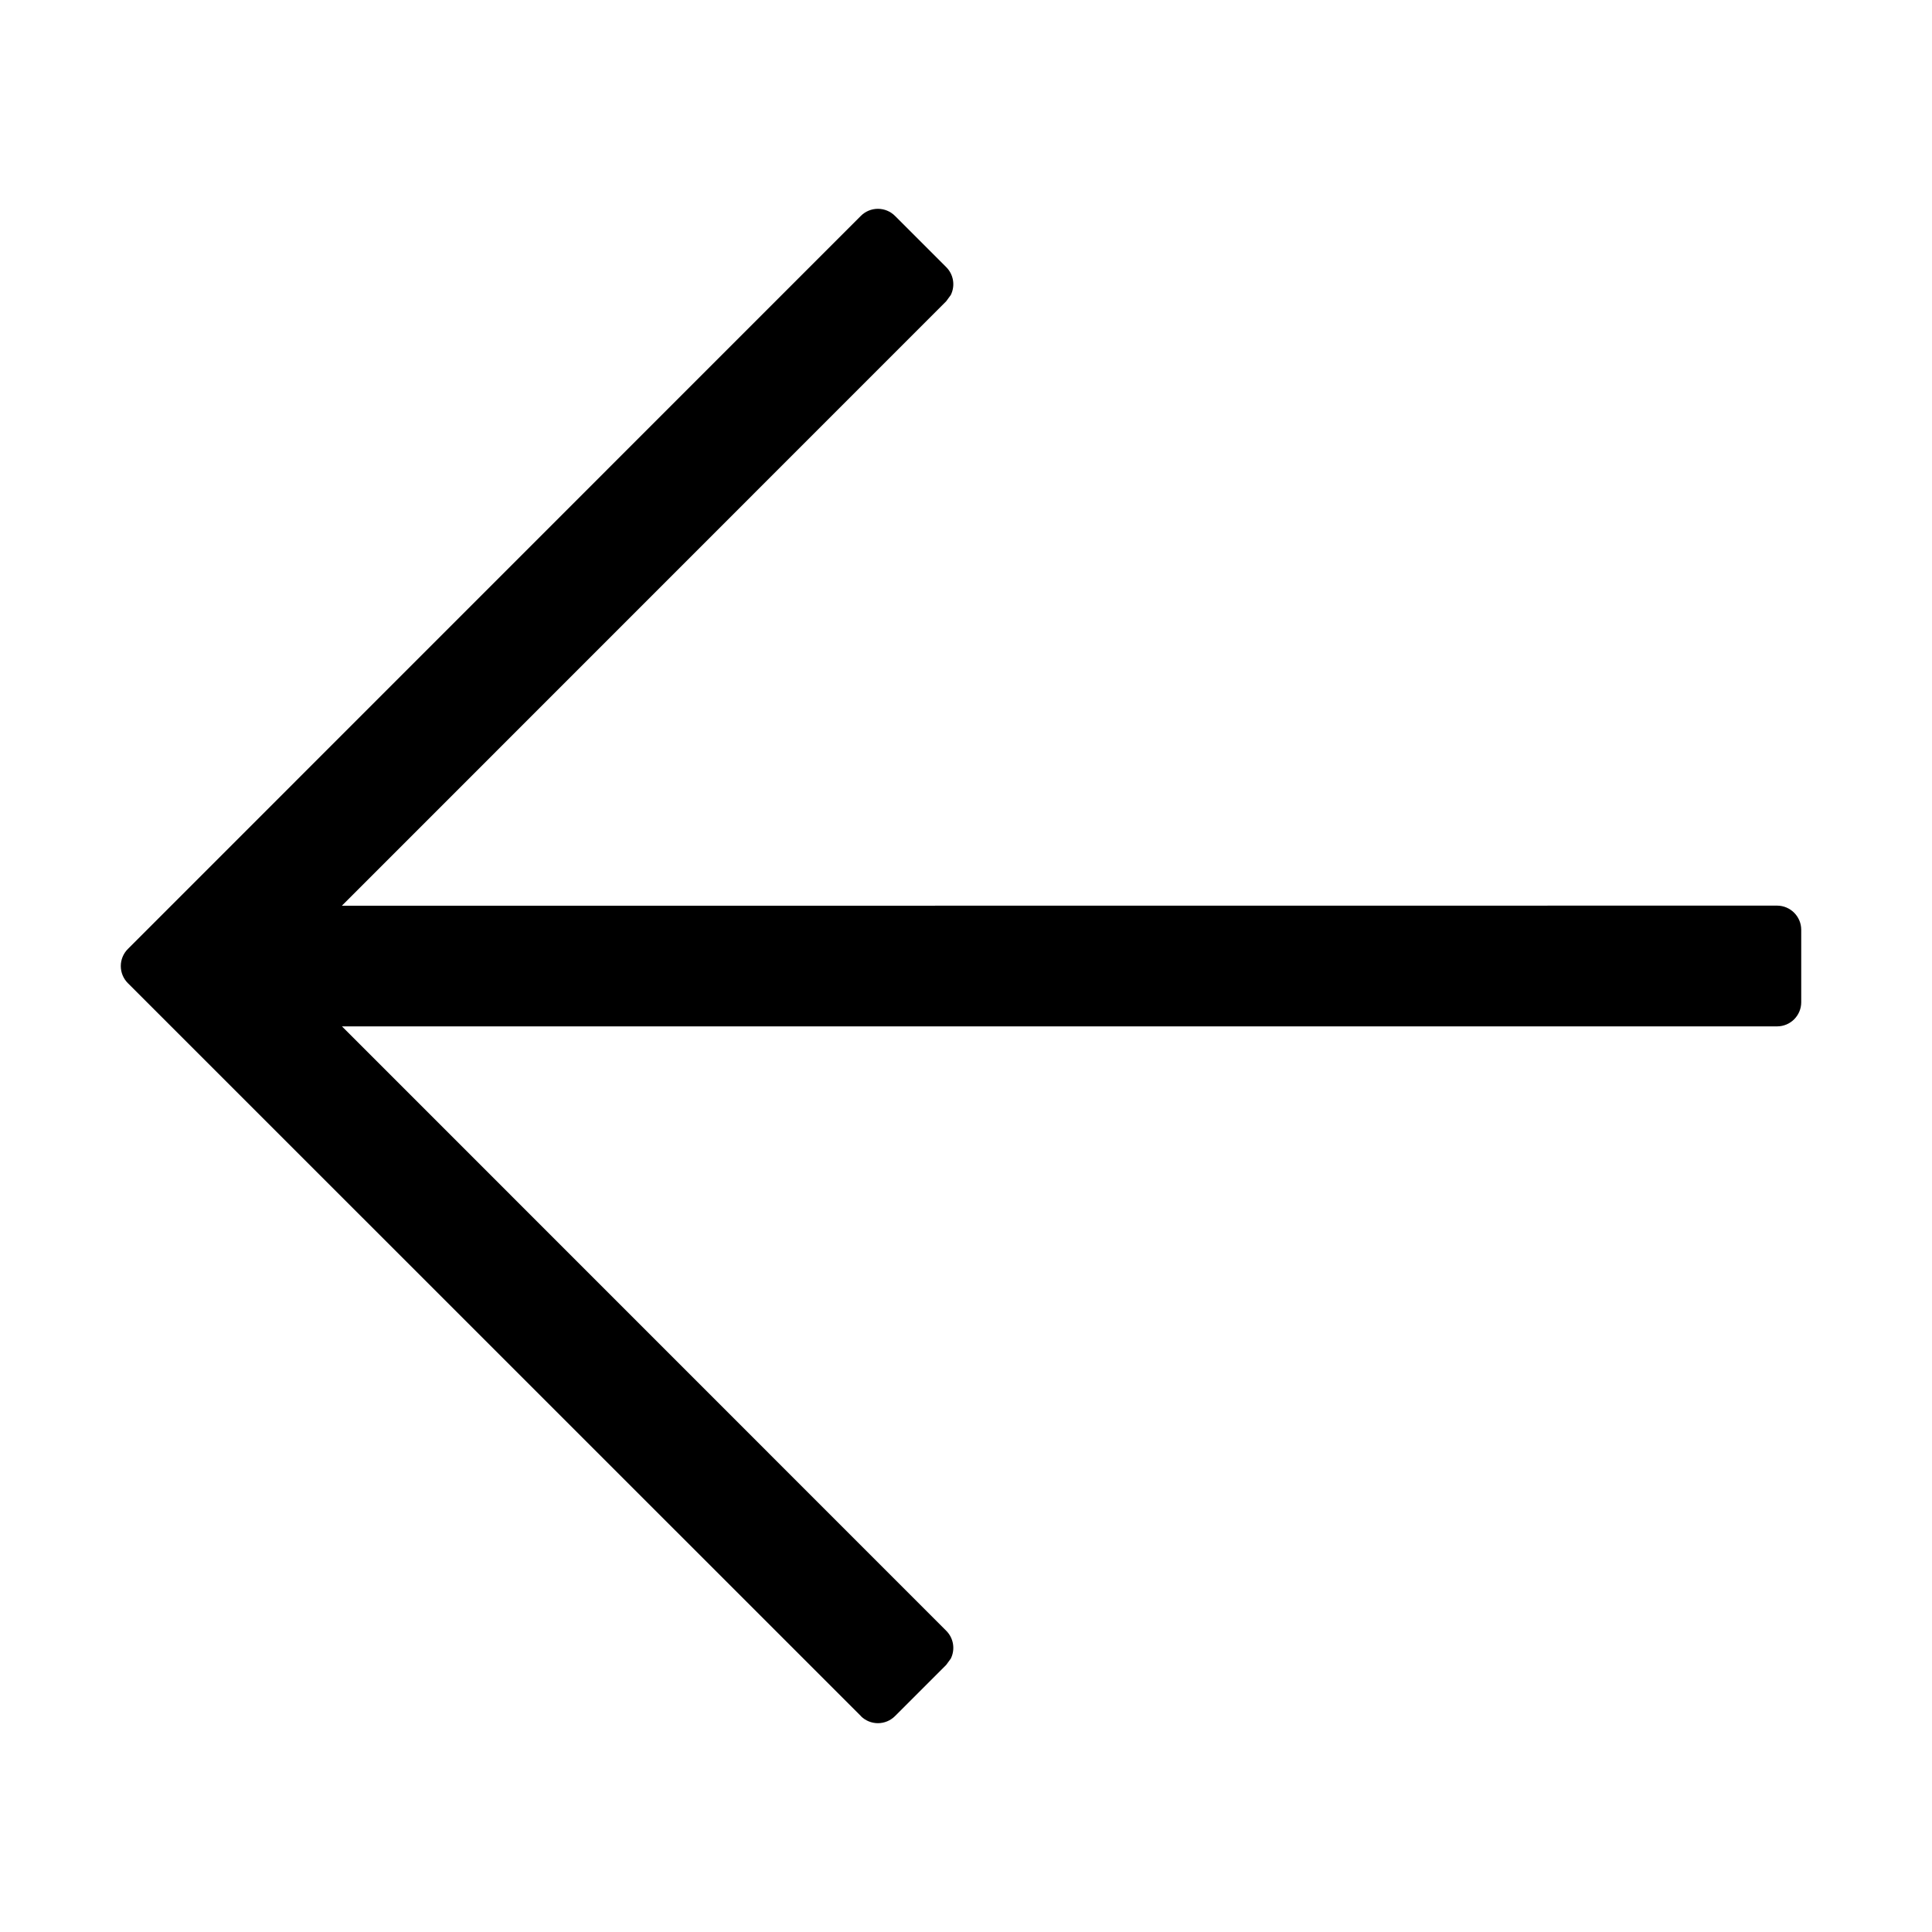
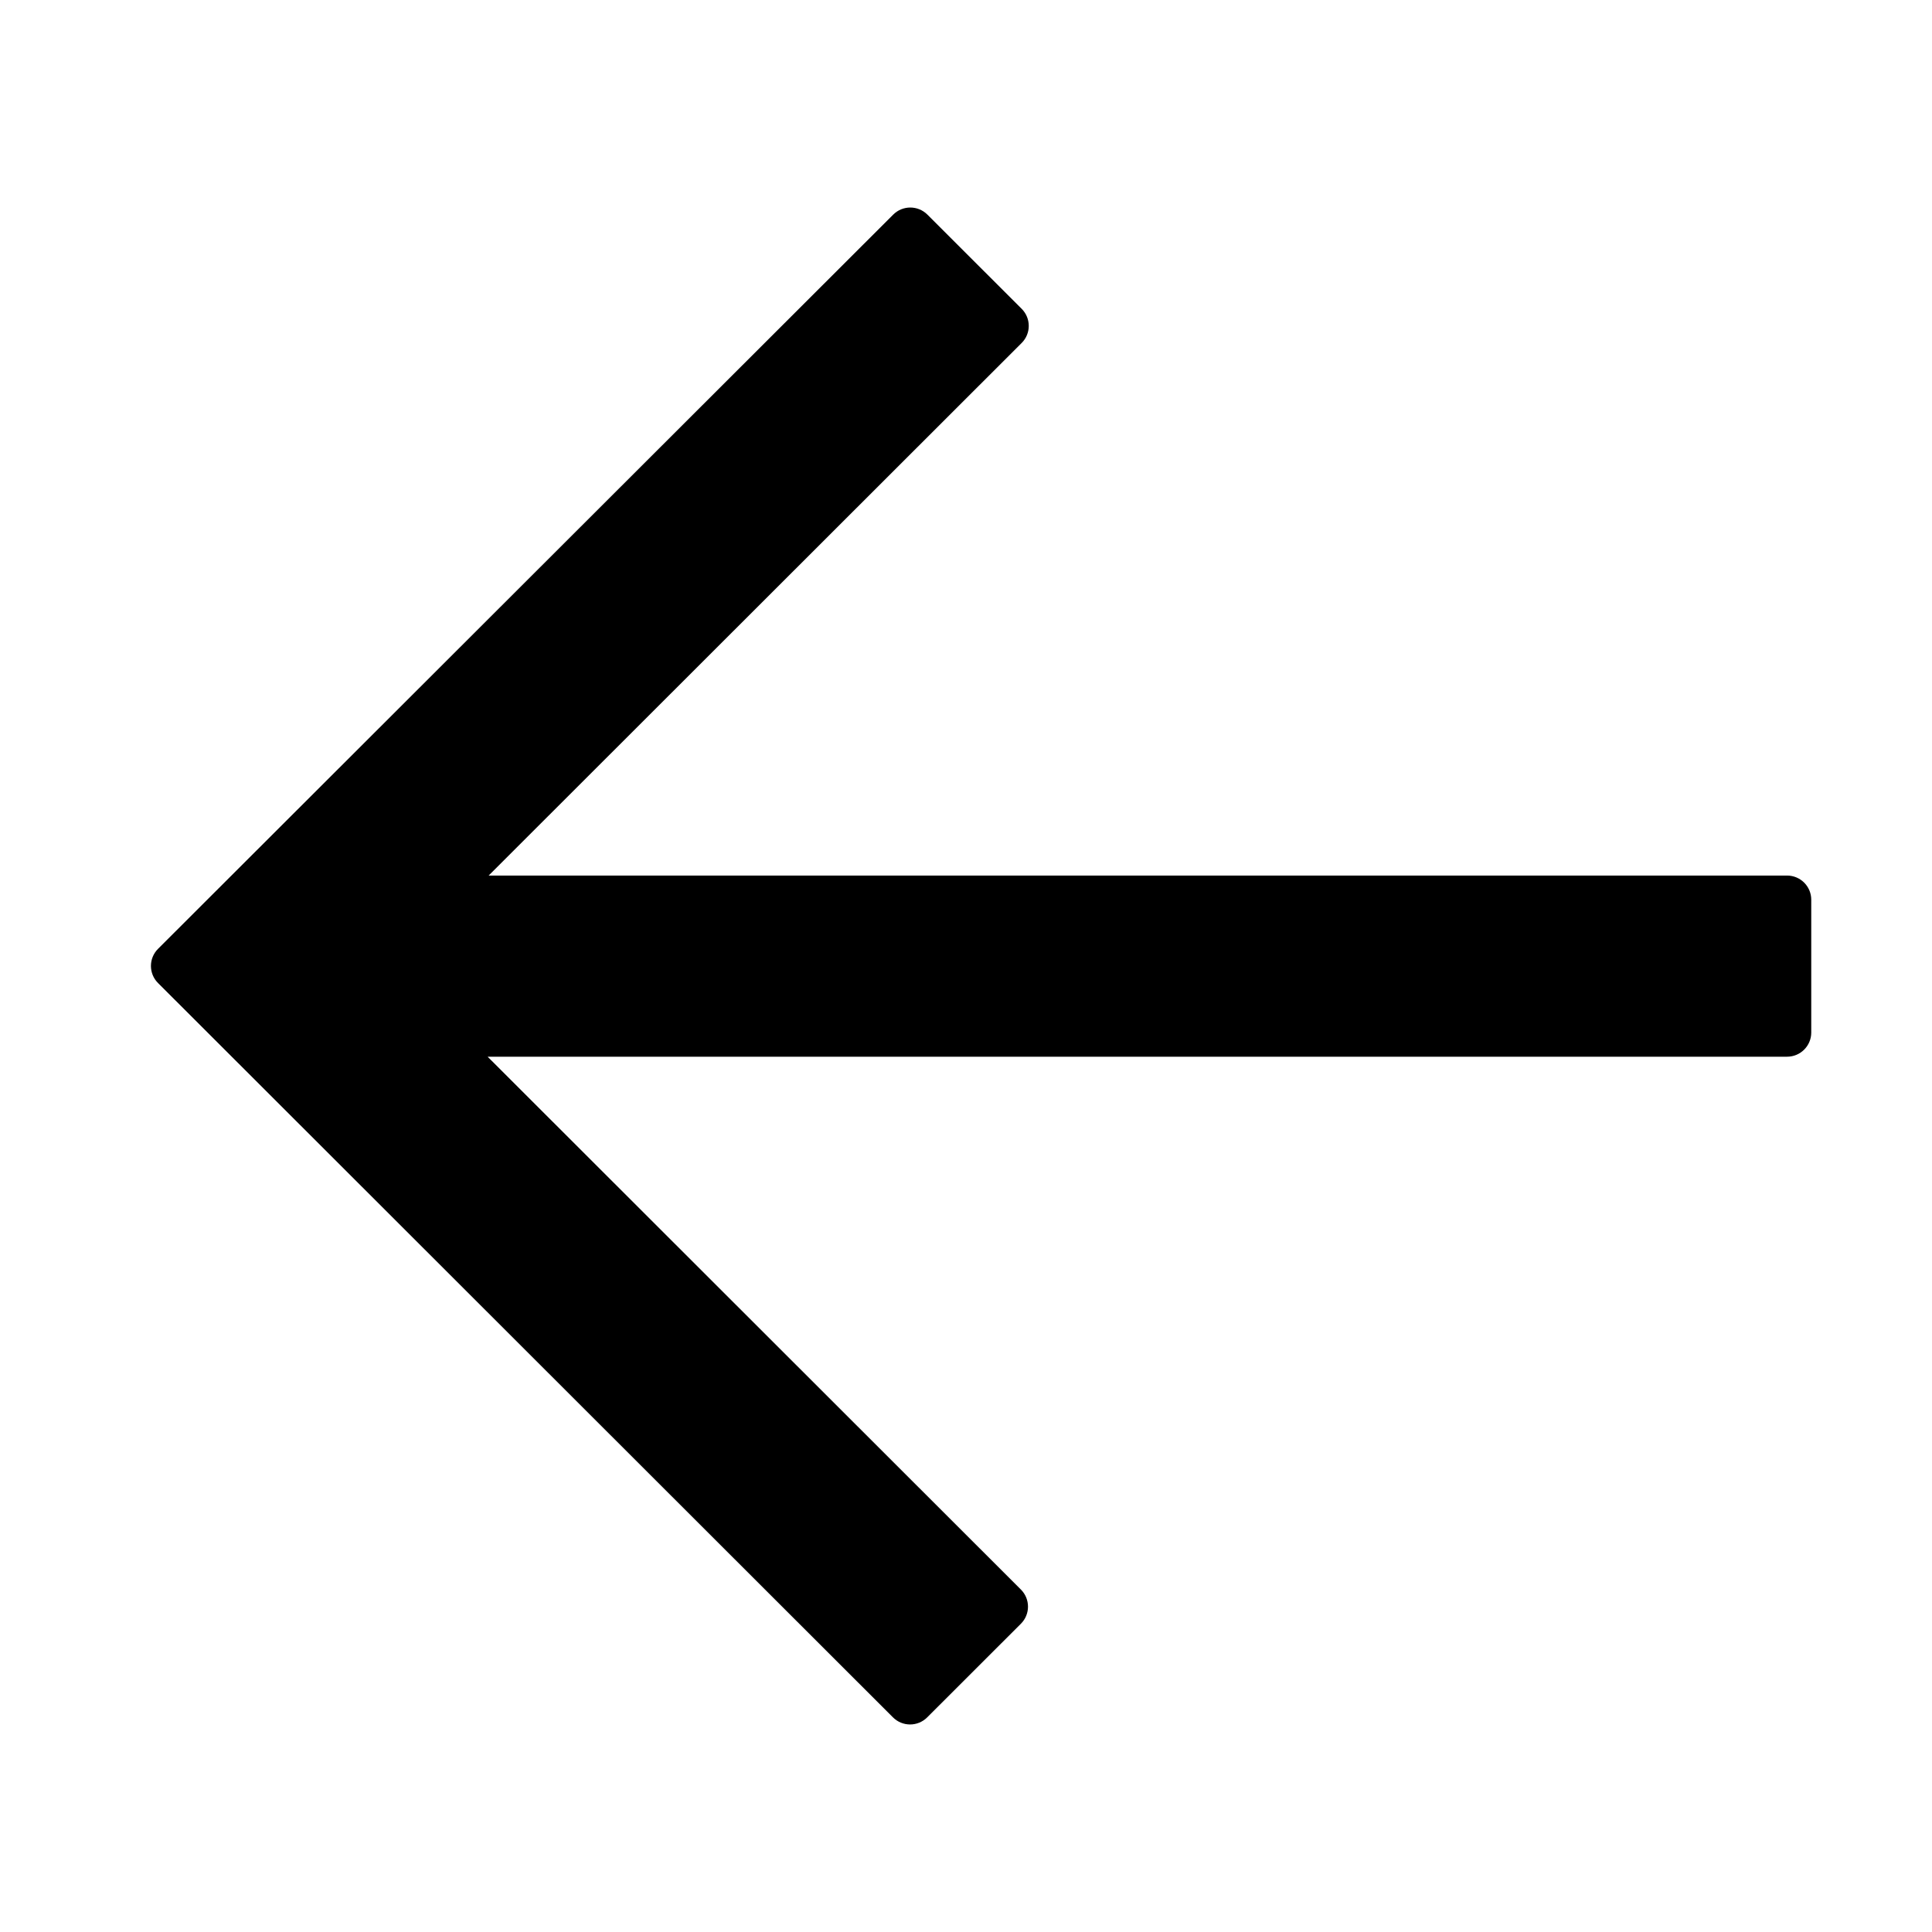
<svg viewBox="0 0 1024 1024" focusable="false">
-   <path d="M456.32 909.568 67.776 521.088a12.8 12.8 0 0 1 0-18.112l388.48-388.544a12.8 12.8 0 0 1 18.112 0l27.136 27.136a12.8 12.8 0 0 1 2.432 14.784l-2.432 3.328-320.32 320.384L941.888 480c7.04 0 12.8 5.76 12.8 12.8v38.4a12.8 12.8 0 0 1-12.8 12.8h-760.64l320.256 320.32a12.8 12.8 0 0 1 2.432 14.784l-2.432 3.328-27.136 27.136a12.8 12.8 0 0 1-18.112 0z" />
+   <path fill-rule="evenodd" d="M83.753 521.024c-5.005-5-5.004-13.107.001-18.106l389.667-389.17c5.003-4.998 13.114-4.997 18.117.001l49.971 49.93c5.003 4.999 5.003 13.104 0 18.103l-282.52 282.283h688.2c7.078 0 12.811 5.732 12.811 12.801v70.407c0 7.07-5.733 12.801-12.812 12.801H258.442l282.665 282.427c5.003 4.999 5.003 13.108 0 18.107l-49.684 49.643c-5.003 4.999-13.115 4.999-18.119 0L83.753 521.024Z" />
</svg>
